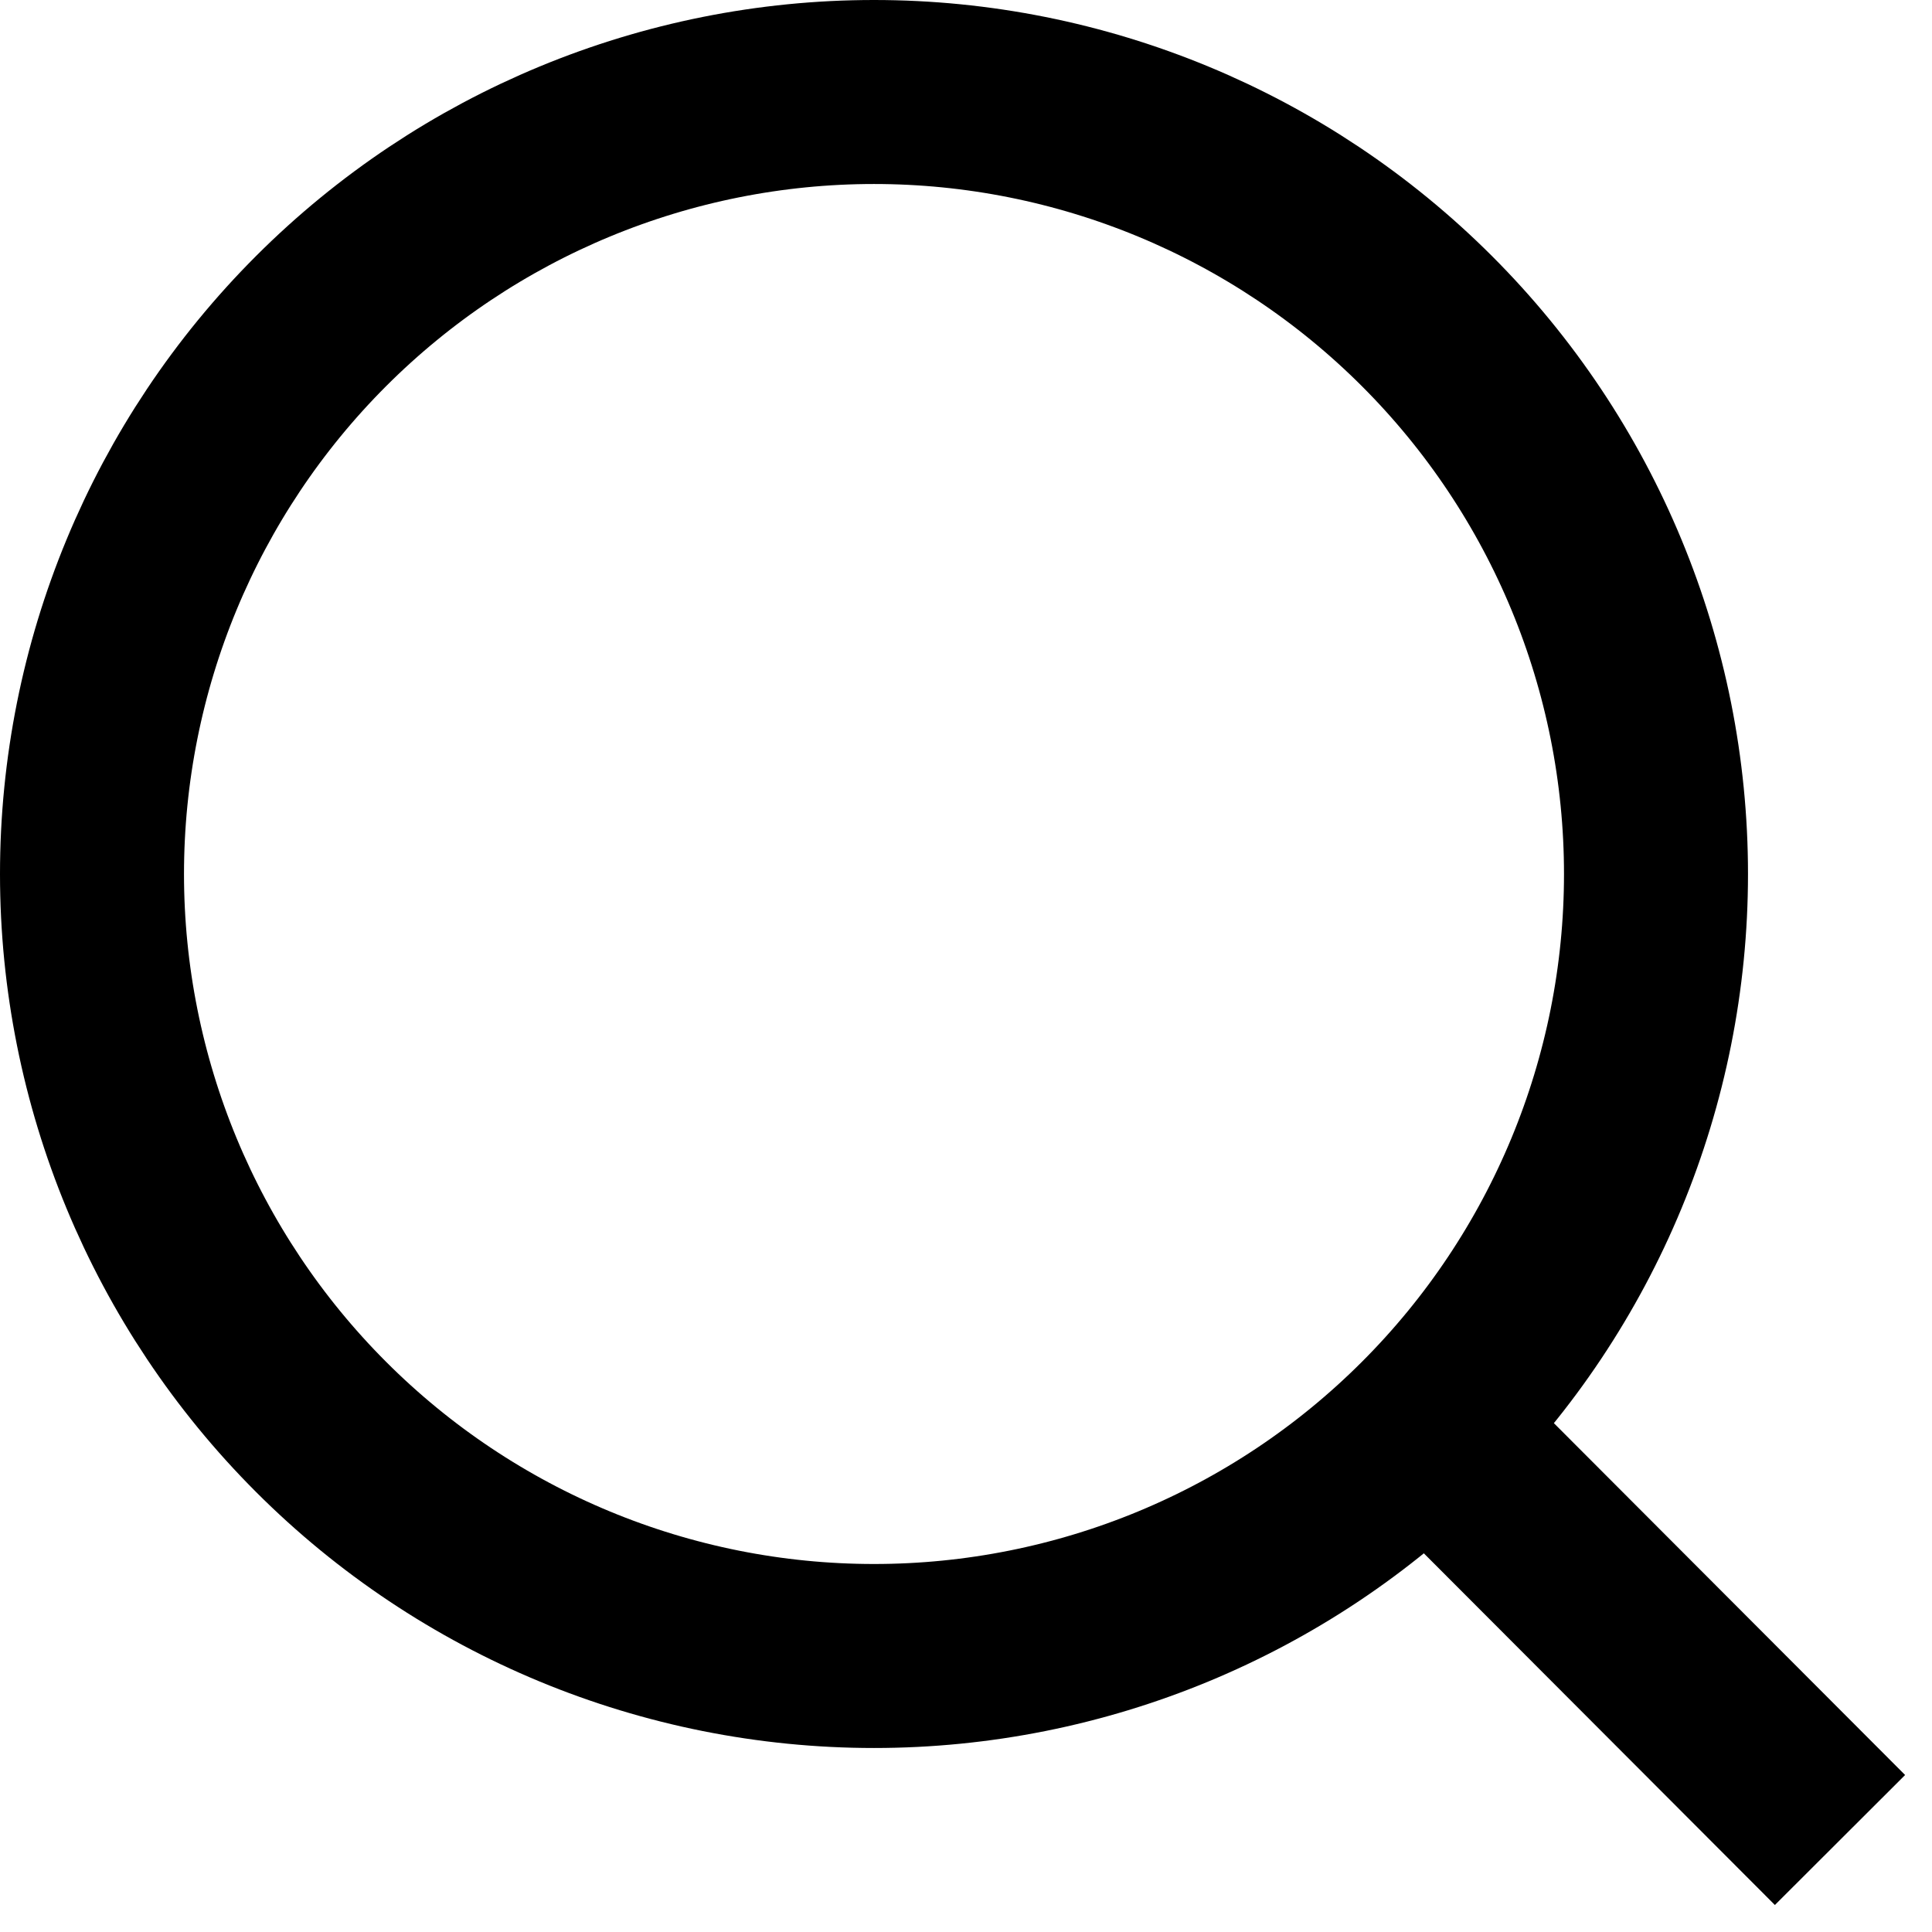
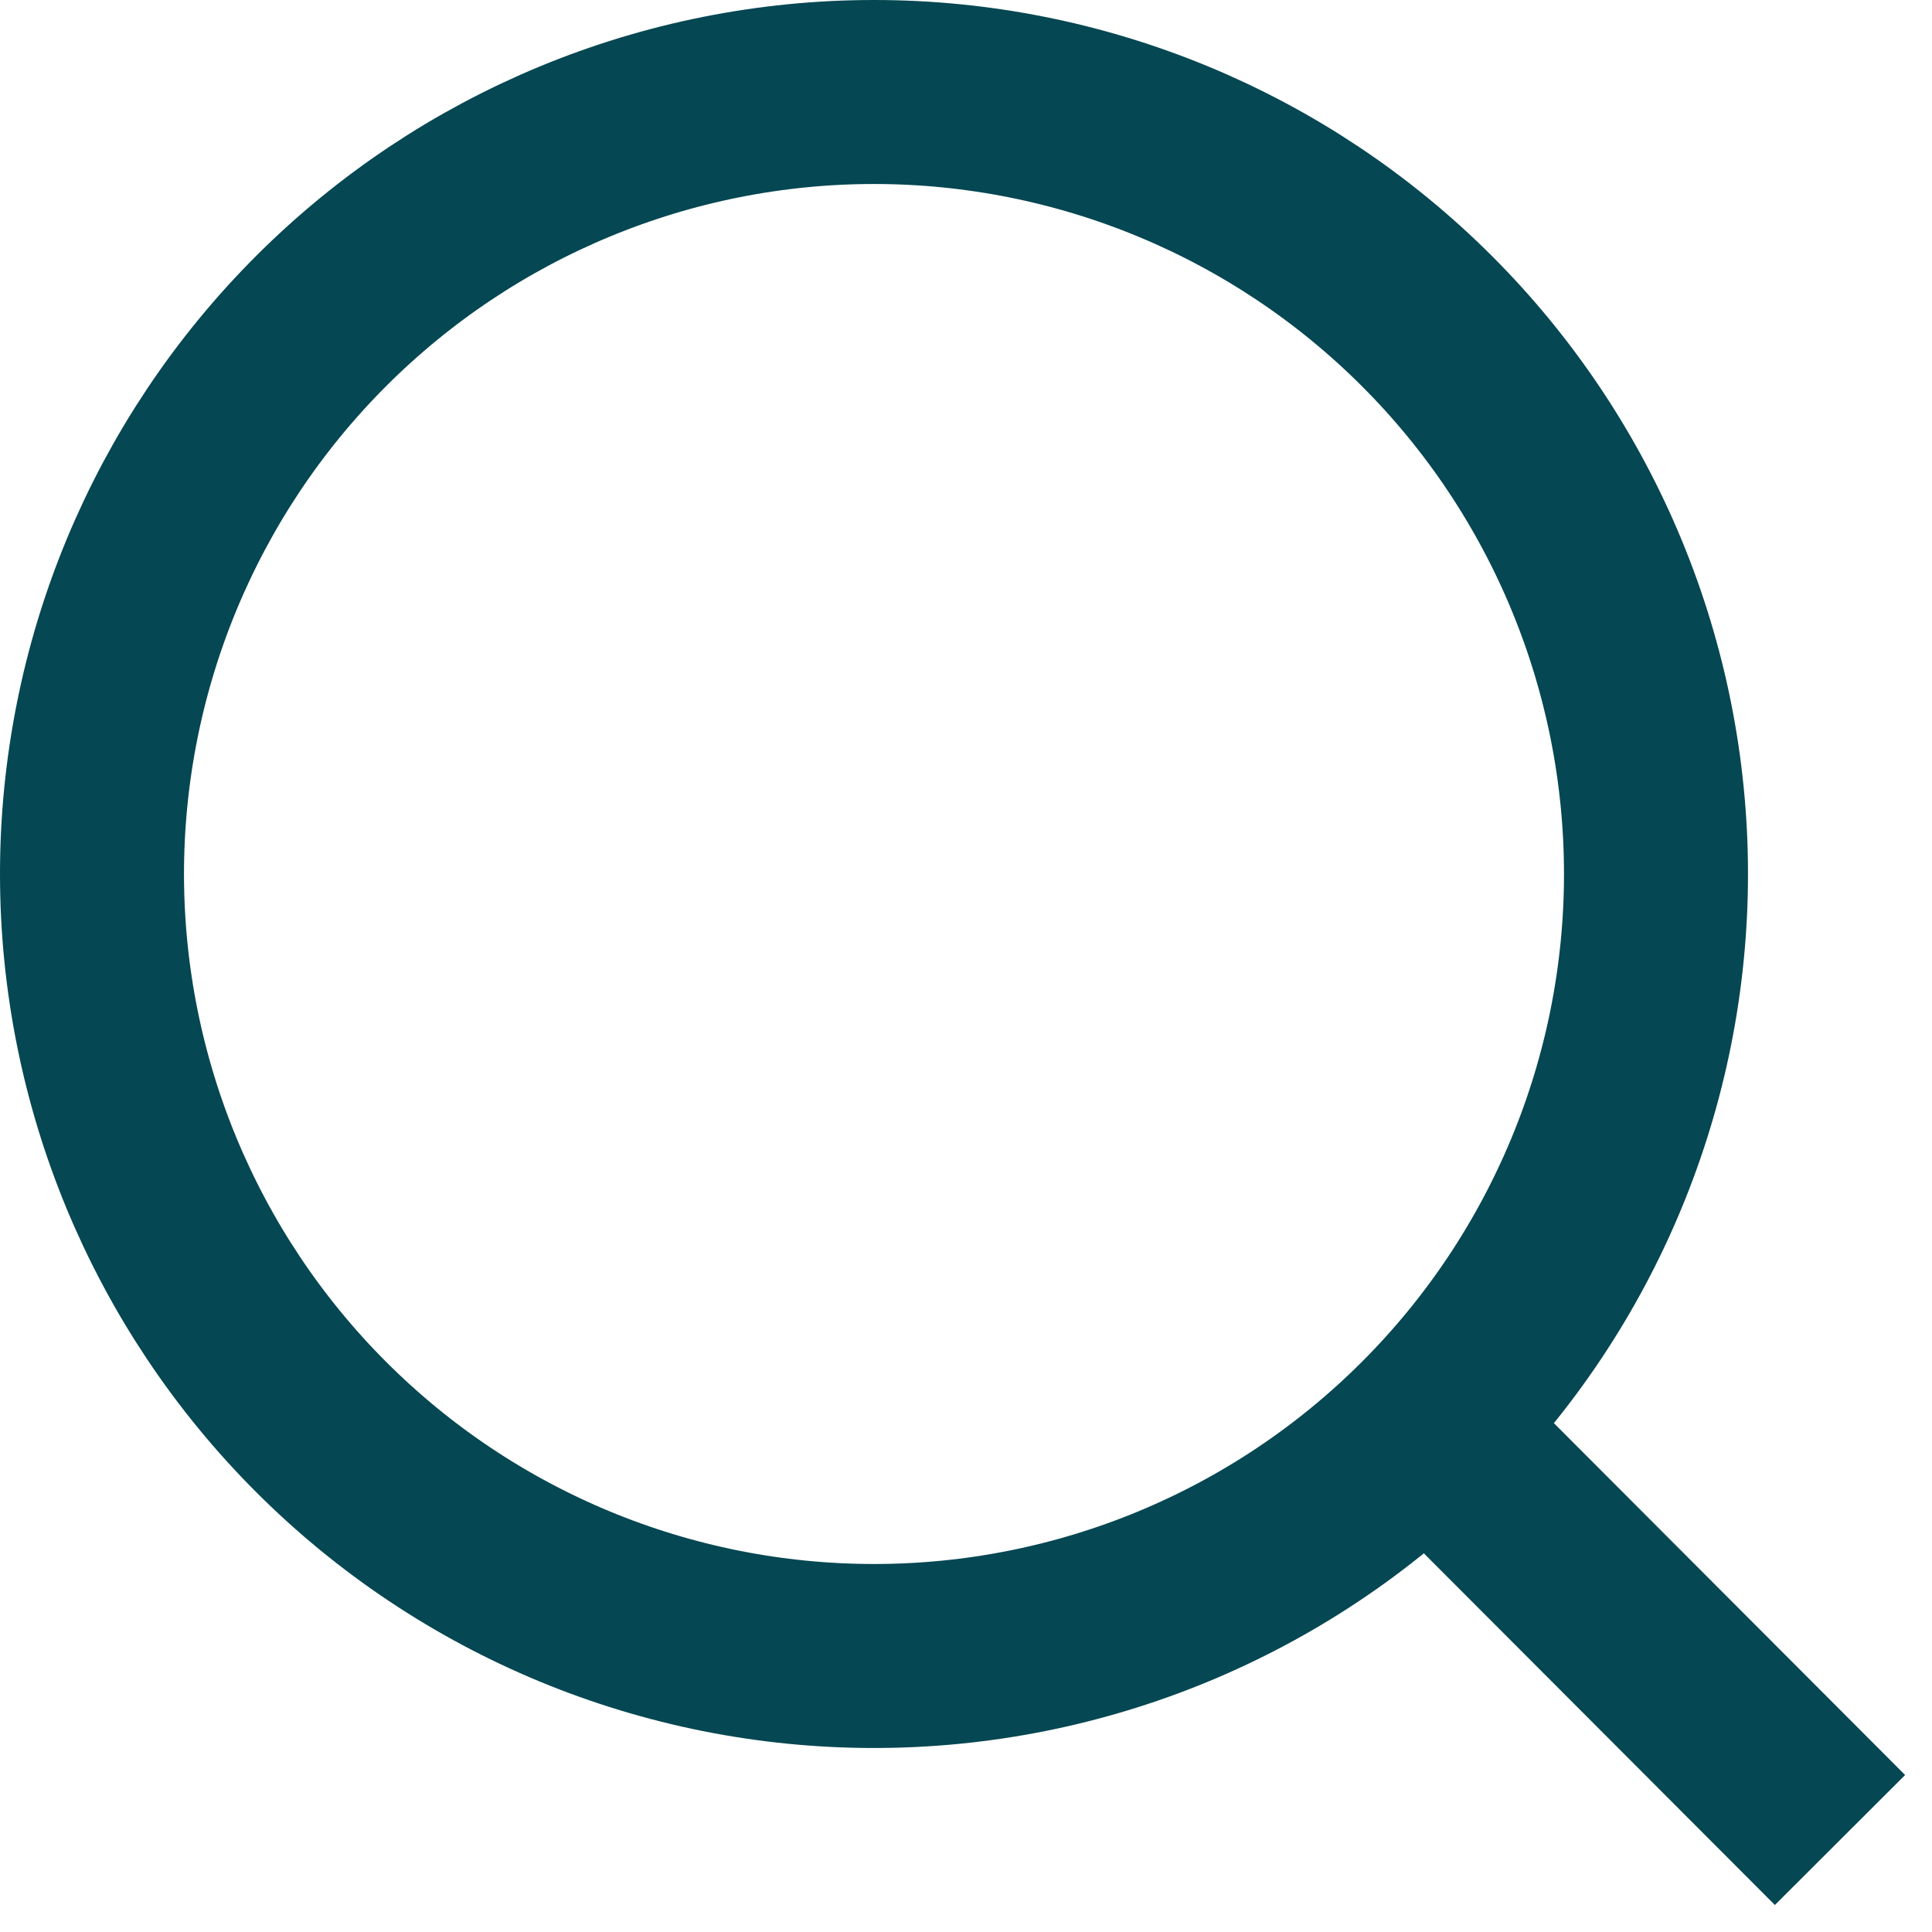
<svg xmlns="http://www.w3.org/2000/svg" width="21" height="21" viewBox="0 0 21 21" fill="none">
-   <path d="M20 20L15.514 15.506L20 20ZM18 9.5C18 11.754 17.105 13.916 15.51 15.51C13.916 17.105 11.754 18 9.5 18C7.246 18 5.084 17.105 3.49 15.51C1.896 13.916 1 11.754 1 9.5C1 7.246 1.896 5.084 3.49 3.49C5.084 1.896 7.246 1 9.5 1C11.754 1 13.916 1.896 15.51 3.49C17.105 5.084 18 7.246 18 9.5V9.5Z" stroke="black" stroke-width="2" stroke-linecap="round" />
+   <path d="M20 20L15.514 15.506L20 20ZM18 9.5C18 11.754 17.105 13.916 15.51 15.51C13.916 17.105 11.754 18 9.5 18C7.246 18 5.084 17.105 3.49 15.51C1.896 13.916 1 11.754 1 9.5C1 7.246 1.896 5.084 3.49 3.49C5.084 1.896 7.246 1 9.5 1C11.754 1 13.916 1.896 15.51 3.49C17.105 5.084 18 7.246 18 9.5V9.5Z" stroke="#054752" stroke-width="2" stroke-linecap="round" />
</svg>
